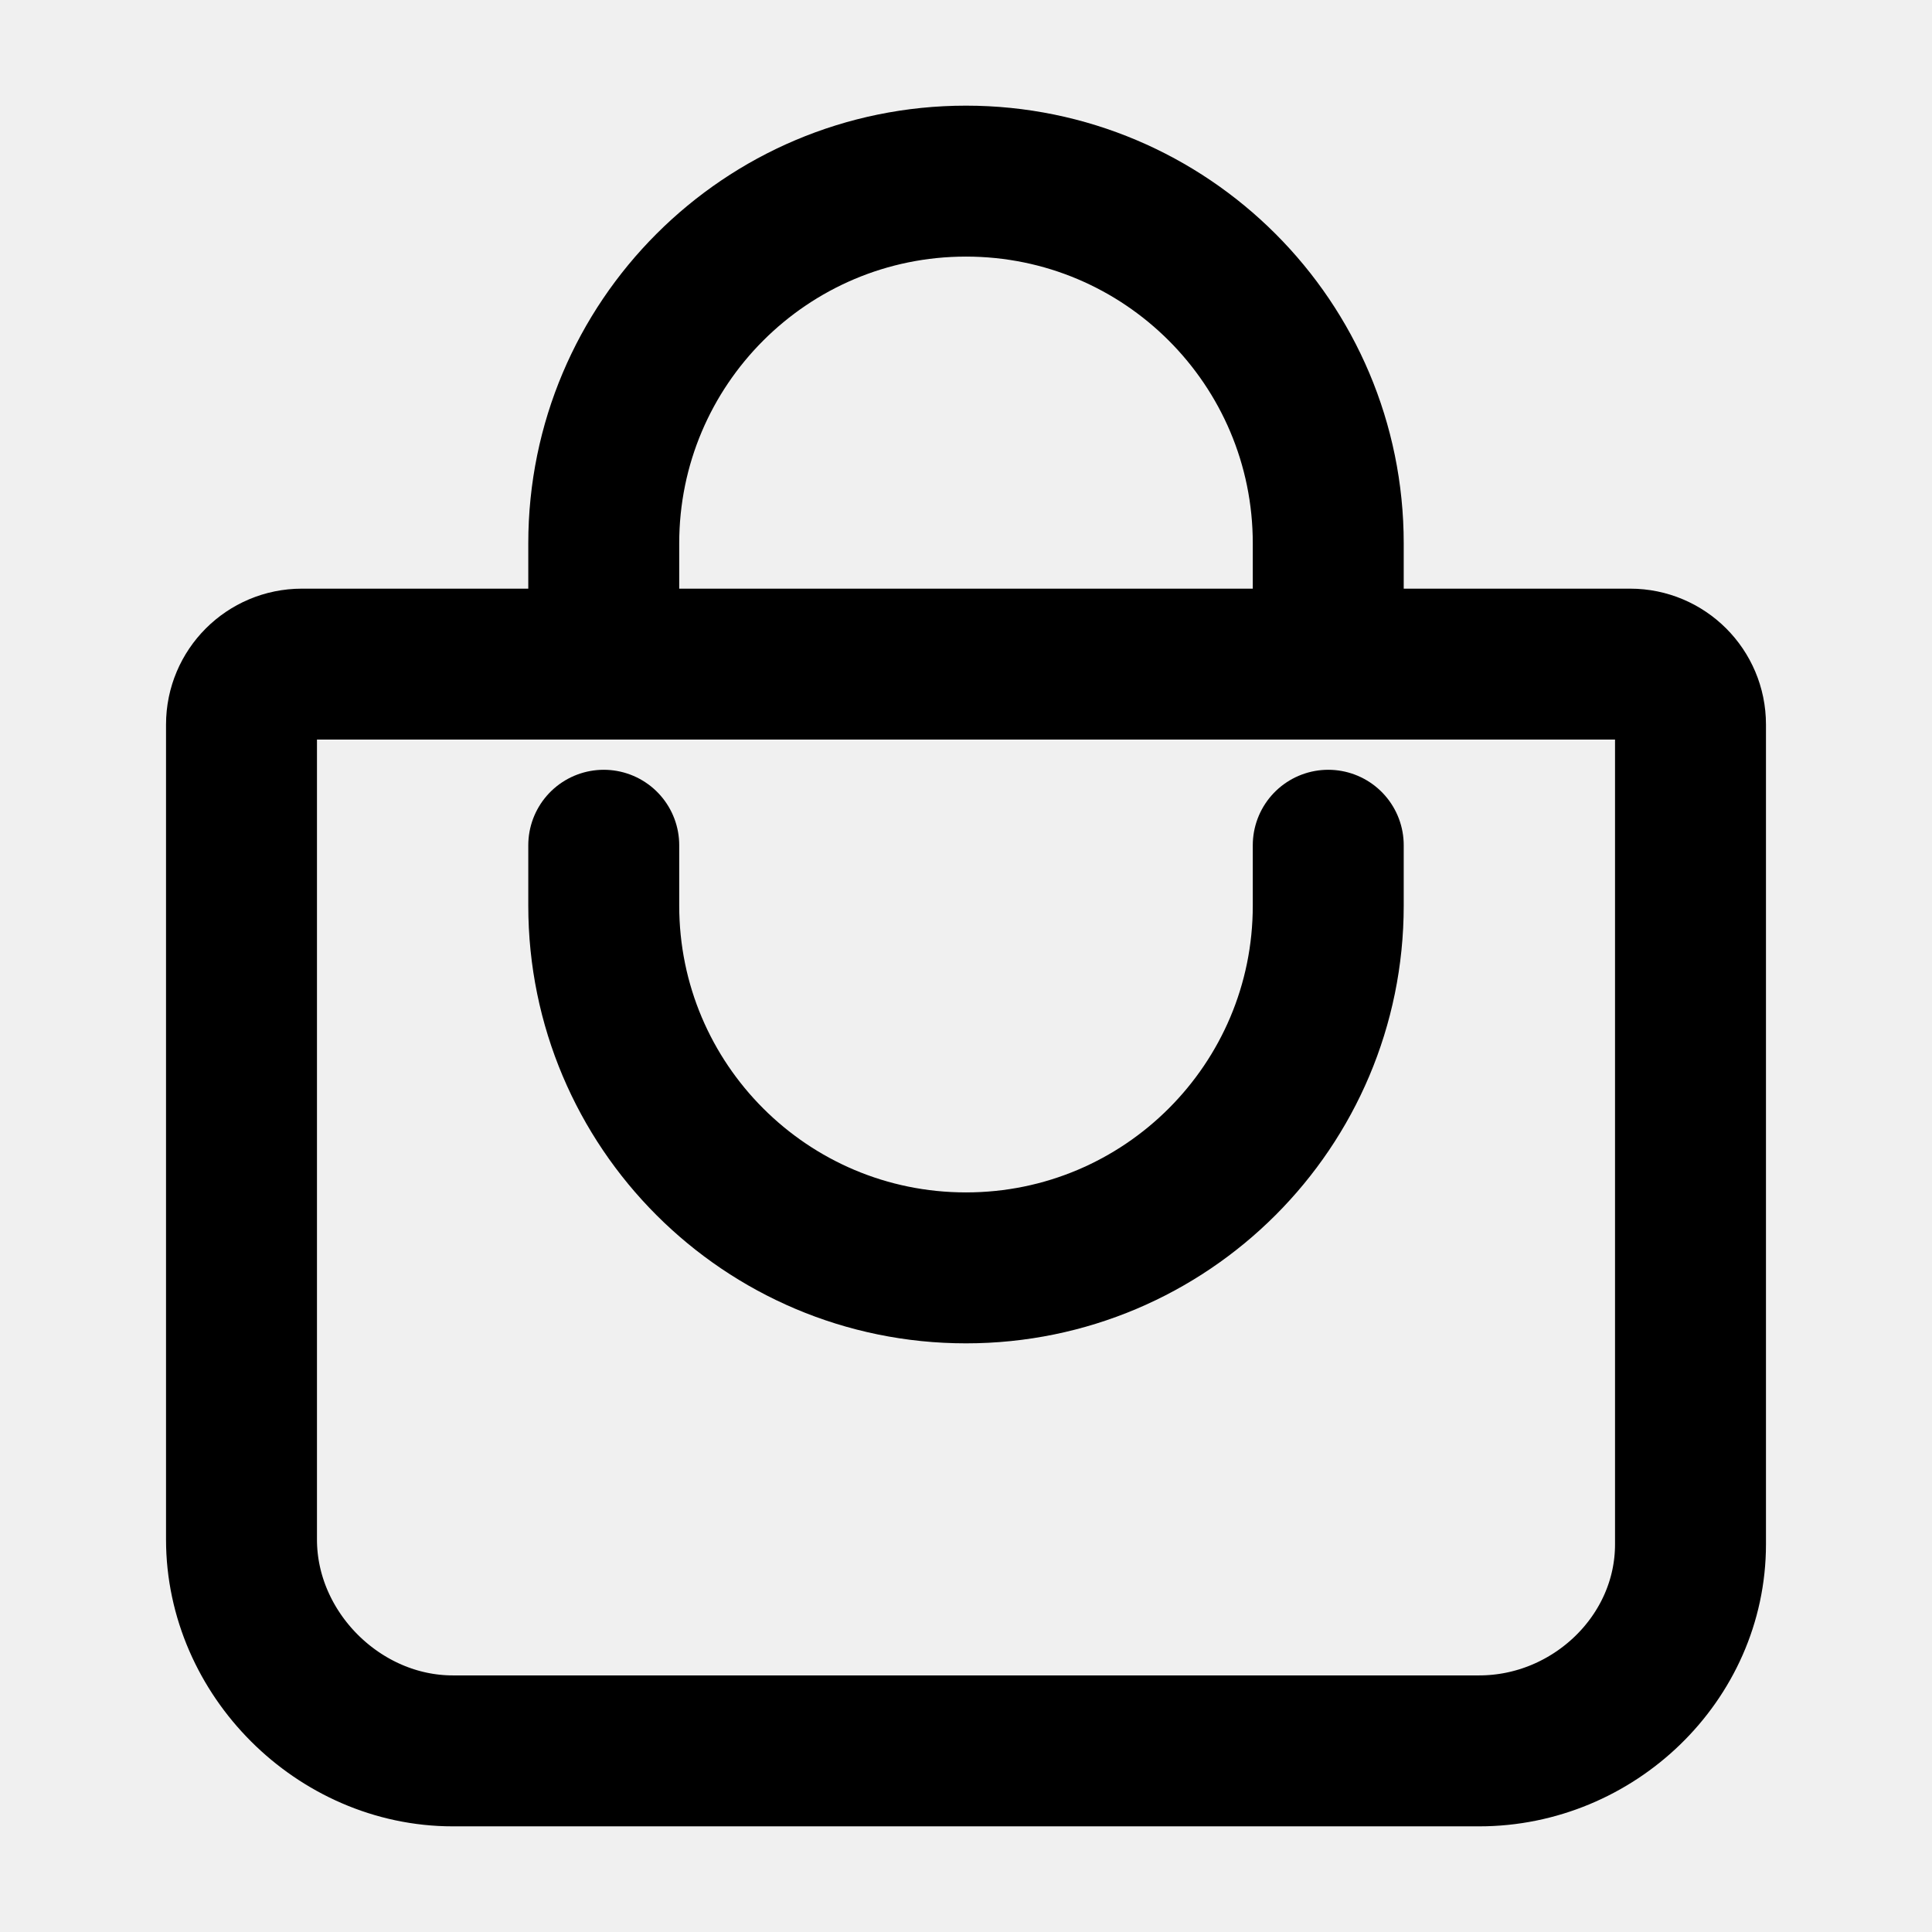
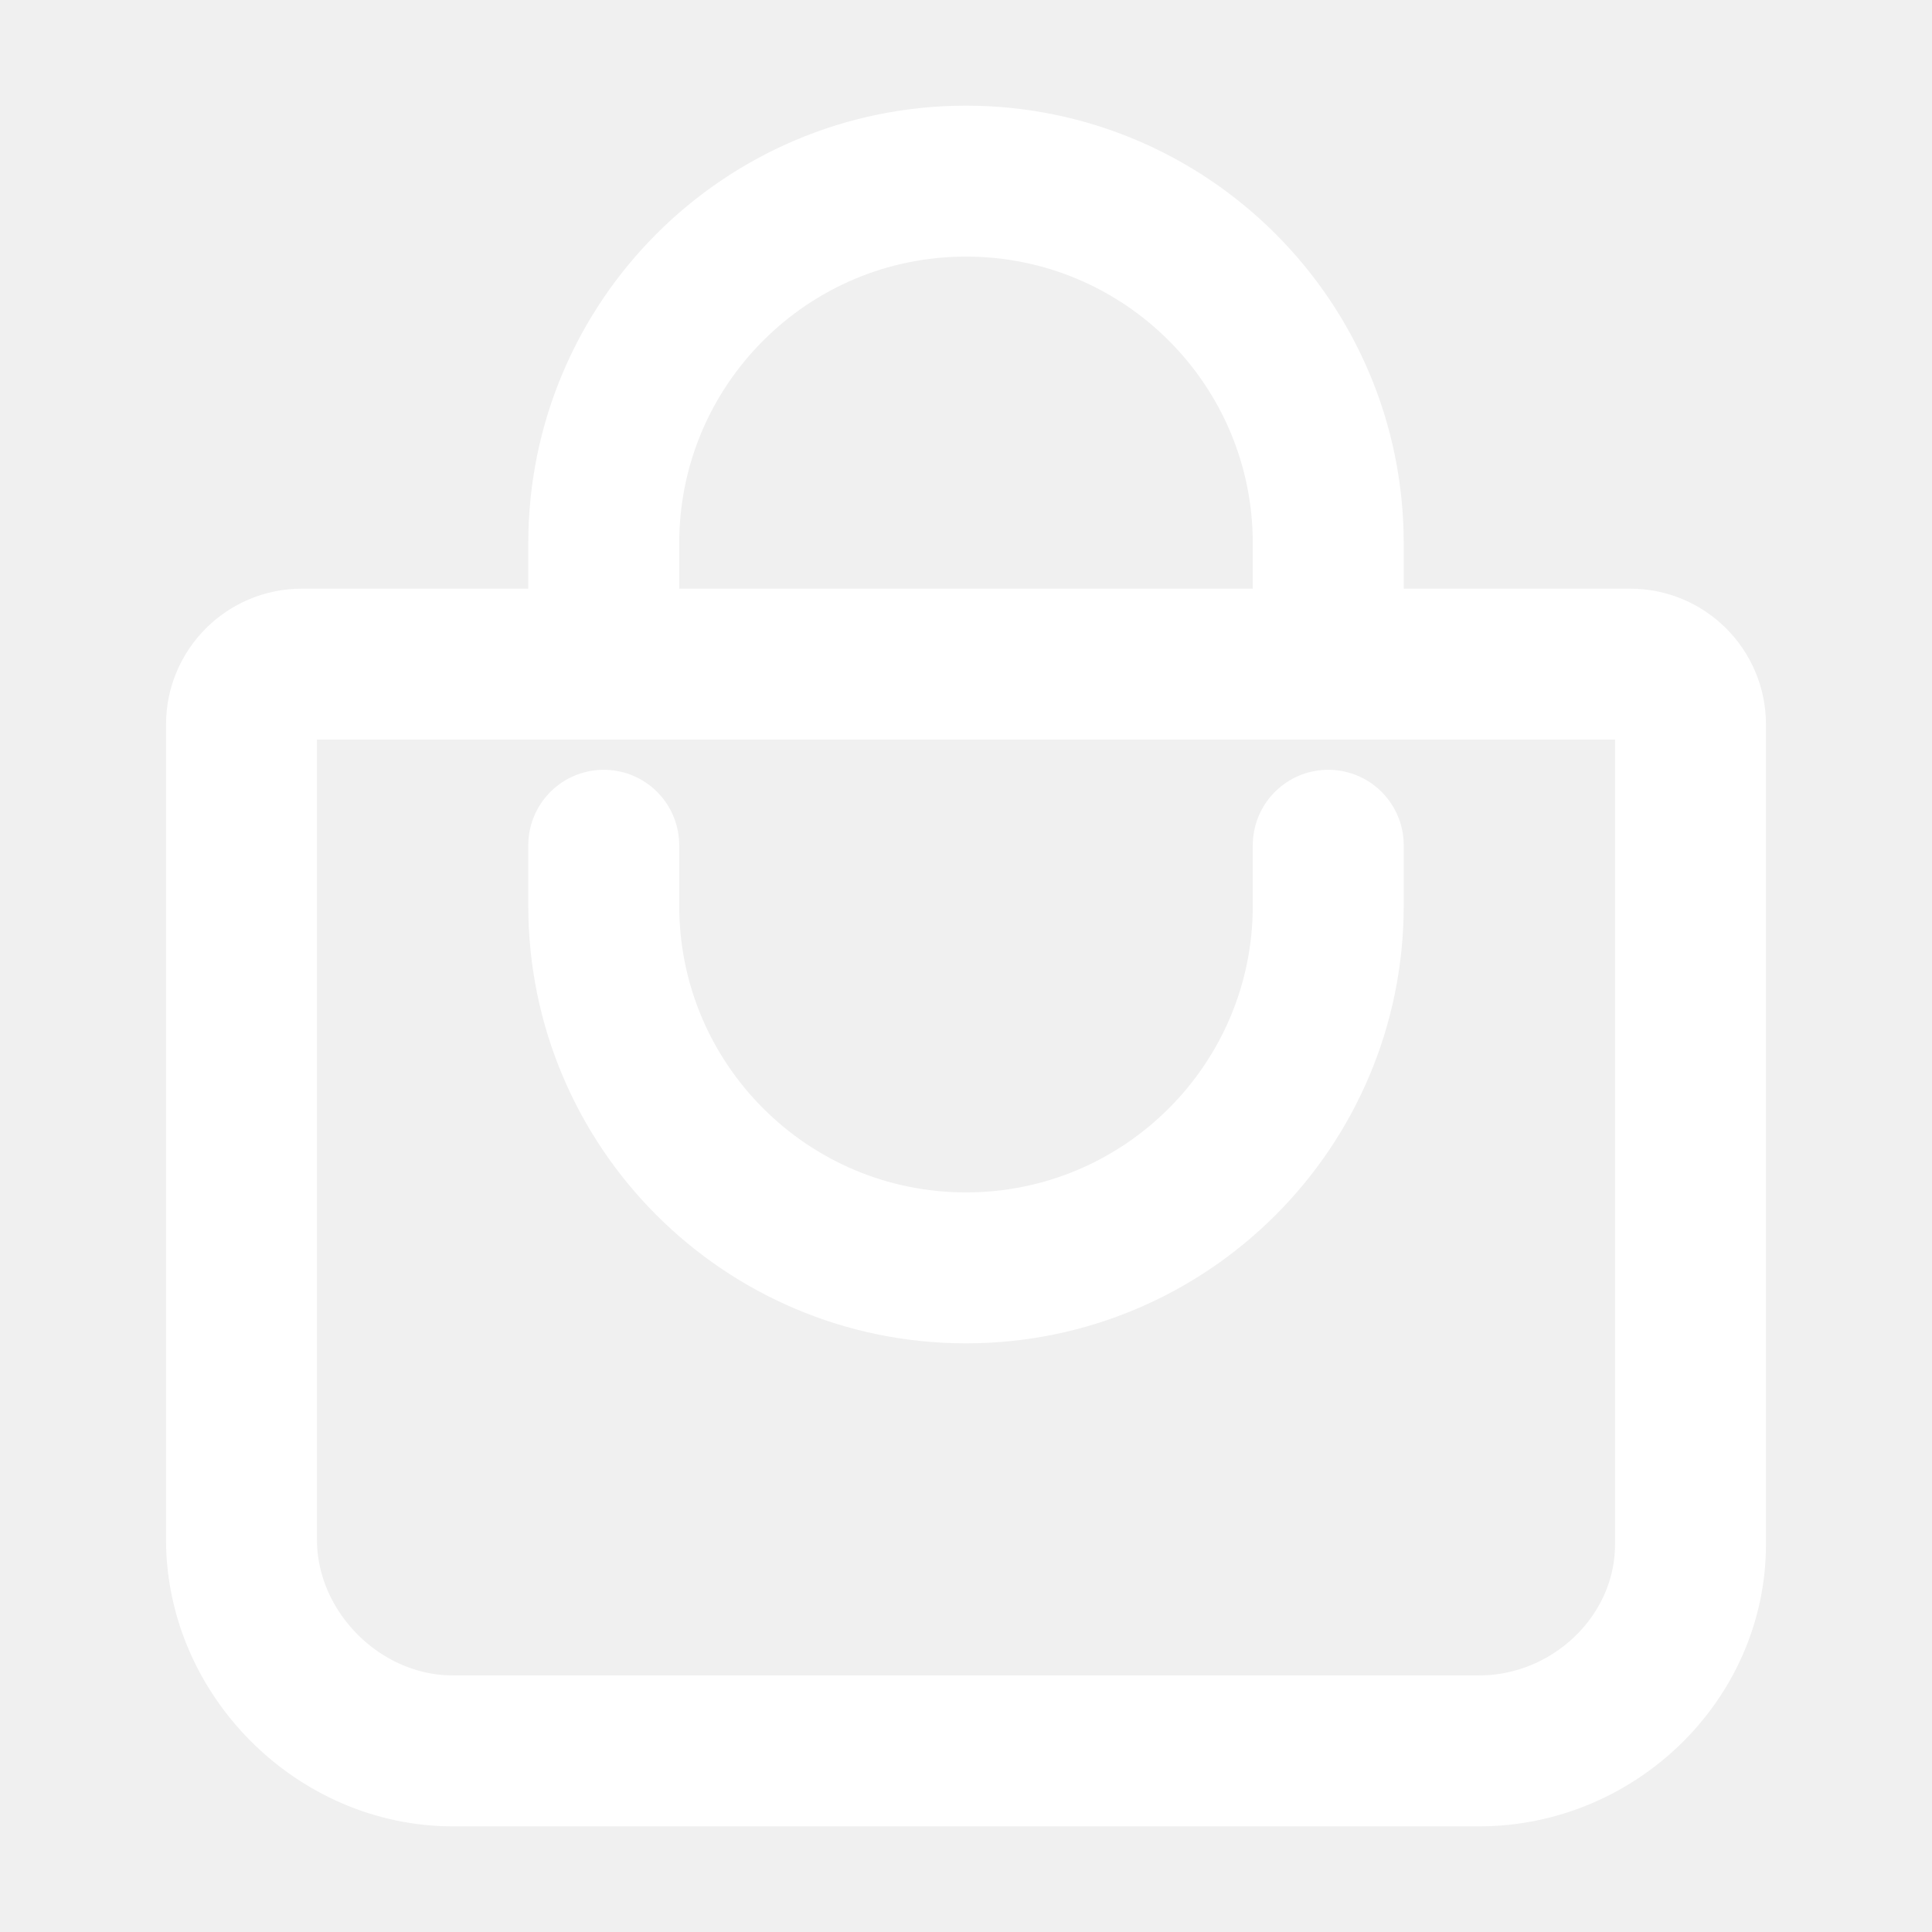
<svg xmlns="http://www.w3.org/2000/svg" viewBox="0 0 512 512" class="ionicon">
-   <path fill="none" stroke="#000000" stroke-linecap="round" stroke-linejoin="round" stroke-width="40" d="M80 176a16 16 0 0 0-16 16v216c0 30.24 25.76 56 56 56h272c30.24 0 56-24.51 56-54.75V192a16 16 0 0 0-16-16ZM160 176v-32a96 96 0 0 1 96-96h0a96 96 0 0 1 96 96v32" />
-   <path fill="none" stroke="#000000" stroke-linecap="round" stroke-linejoin="round" stroke-width="40" d="M160 224v16a96 96 0 0 0 96 96h0a96 96 0 0 0 96-96v-16" />
+   <path fill="none" stroke="#FFFFFF" stroke-linecap="round" stroke-linejoin="round" stroke-width="40" d="M80 176a16 16 0 0 0-16 16v216c0 30.24 25.76 56 56 56h272c30.24 0 56-24.51 56-54.75V192a16 16 0 0 0-16-16ZM160 176v-32a96 96 0 0 1 96-96h0a96 96 0 0 1 96 96v32" />
+   <path fill="none" stroke="#FFFFFF" stroke-linecap="round" stroke-linejoin="round" stroke-width="40" d="M160 224v16a96 96 0 0 0 96 96h0a96 96 0 0 0 96-96v-16" />
</svg>
